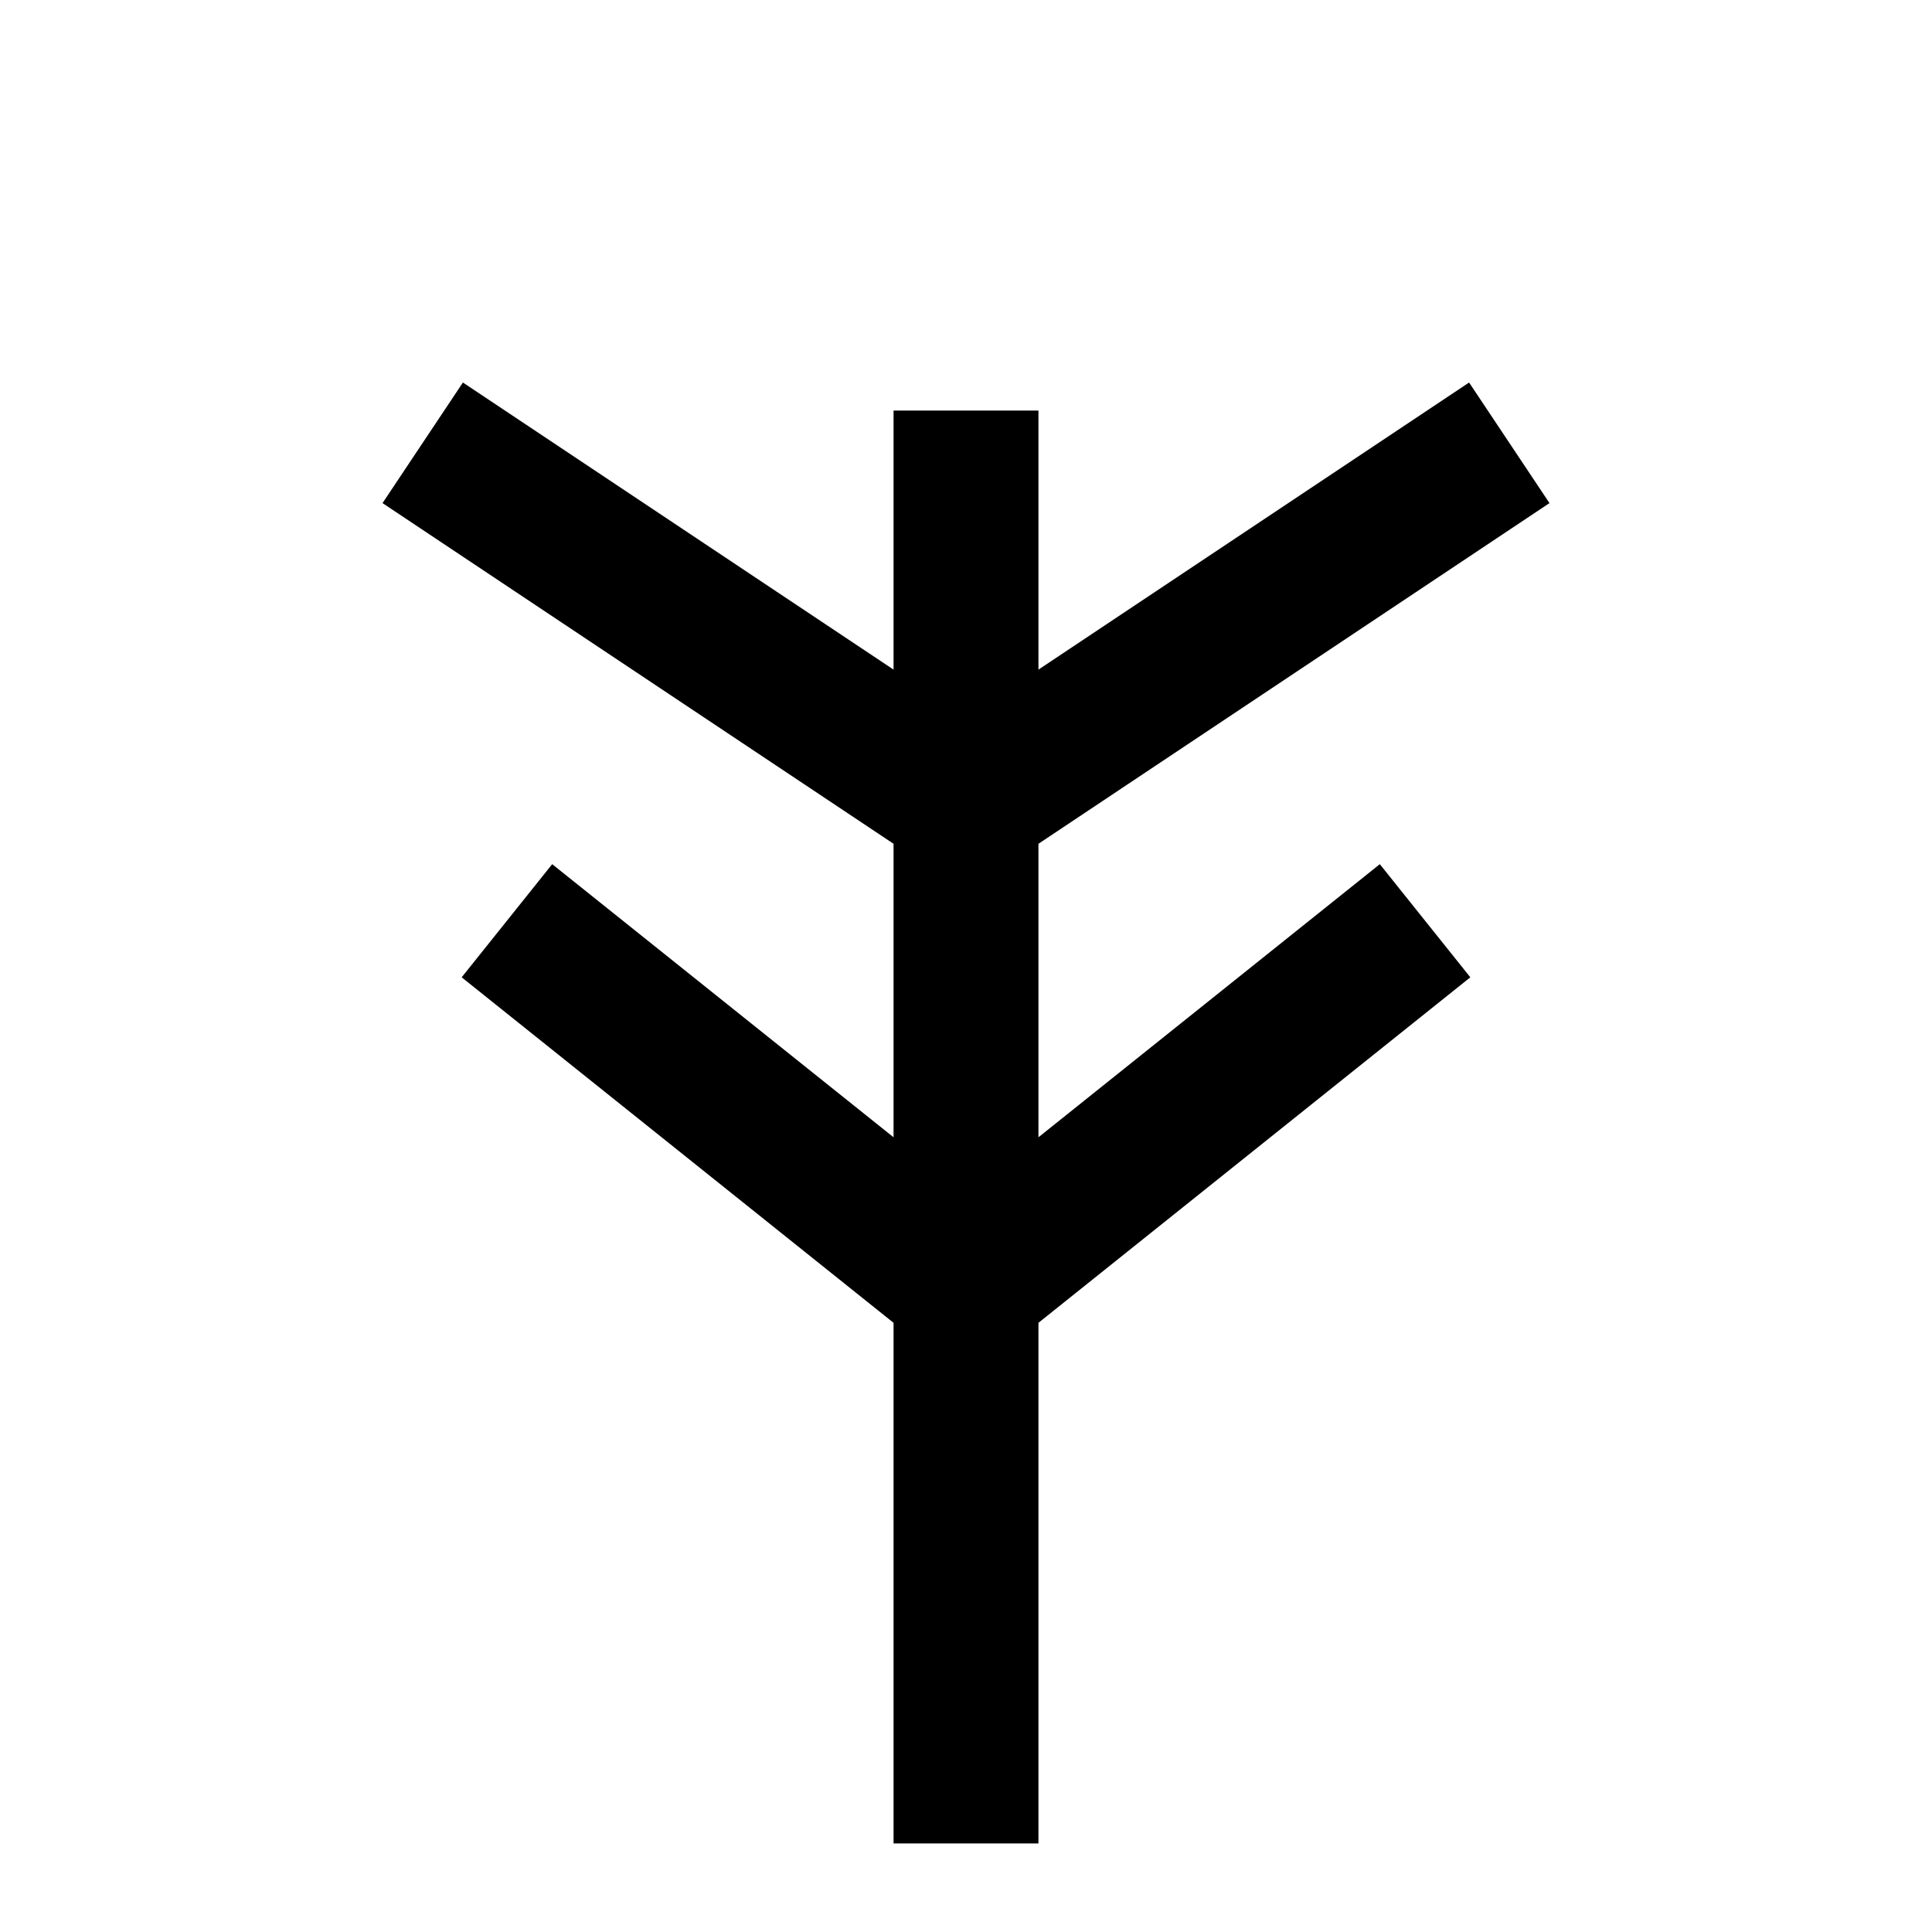
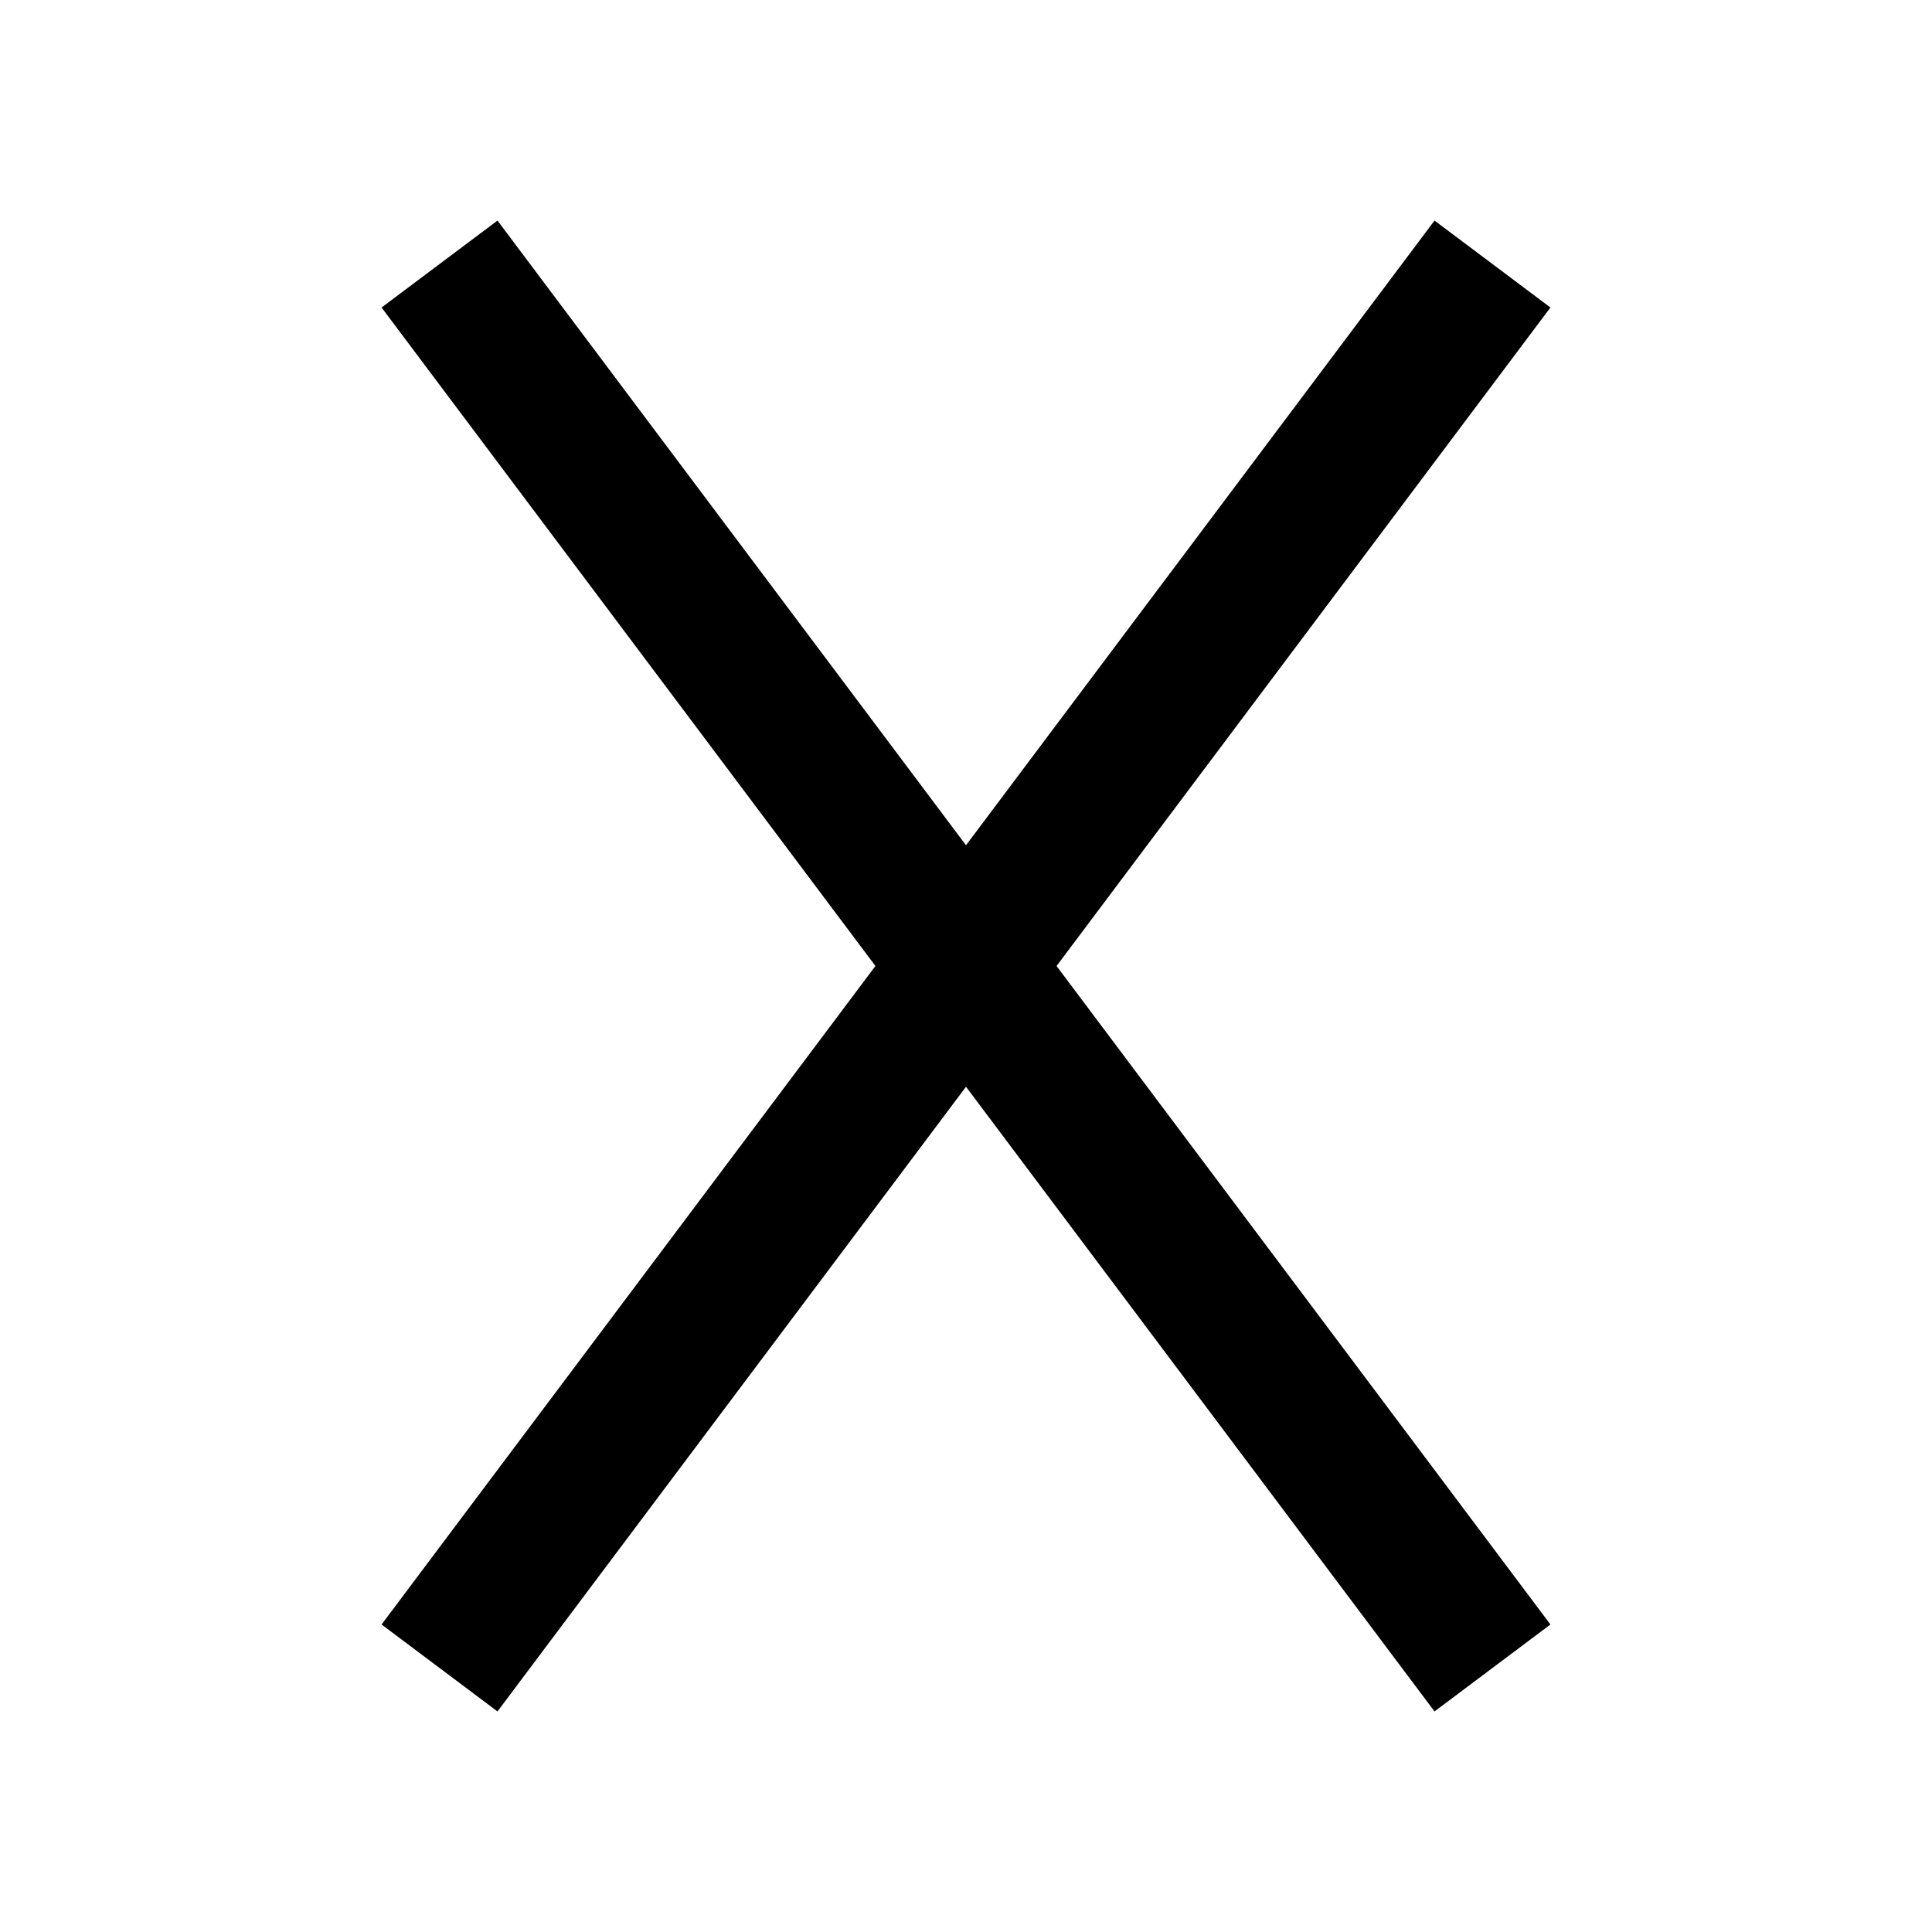
<svg xmlns="http://www.w3.org/2000/svg" viewBox="0 0 24 24" width="24" height="24" fill="none" stroke="currentColor" stroke-width="1.8" stroke-linecap="square" stroke-linejoin="miter" role="img" aria-label="Yggdrasil — worktrees">
-   <path d="M12 22V6 M12 10L6 6 M12 10L18 6 M12 16L7 12 M12 16L17 12" />
+   <path d="M6 20L12 12L6 4 M18 4L12 12L18 20" />
</svg>
